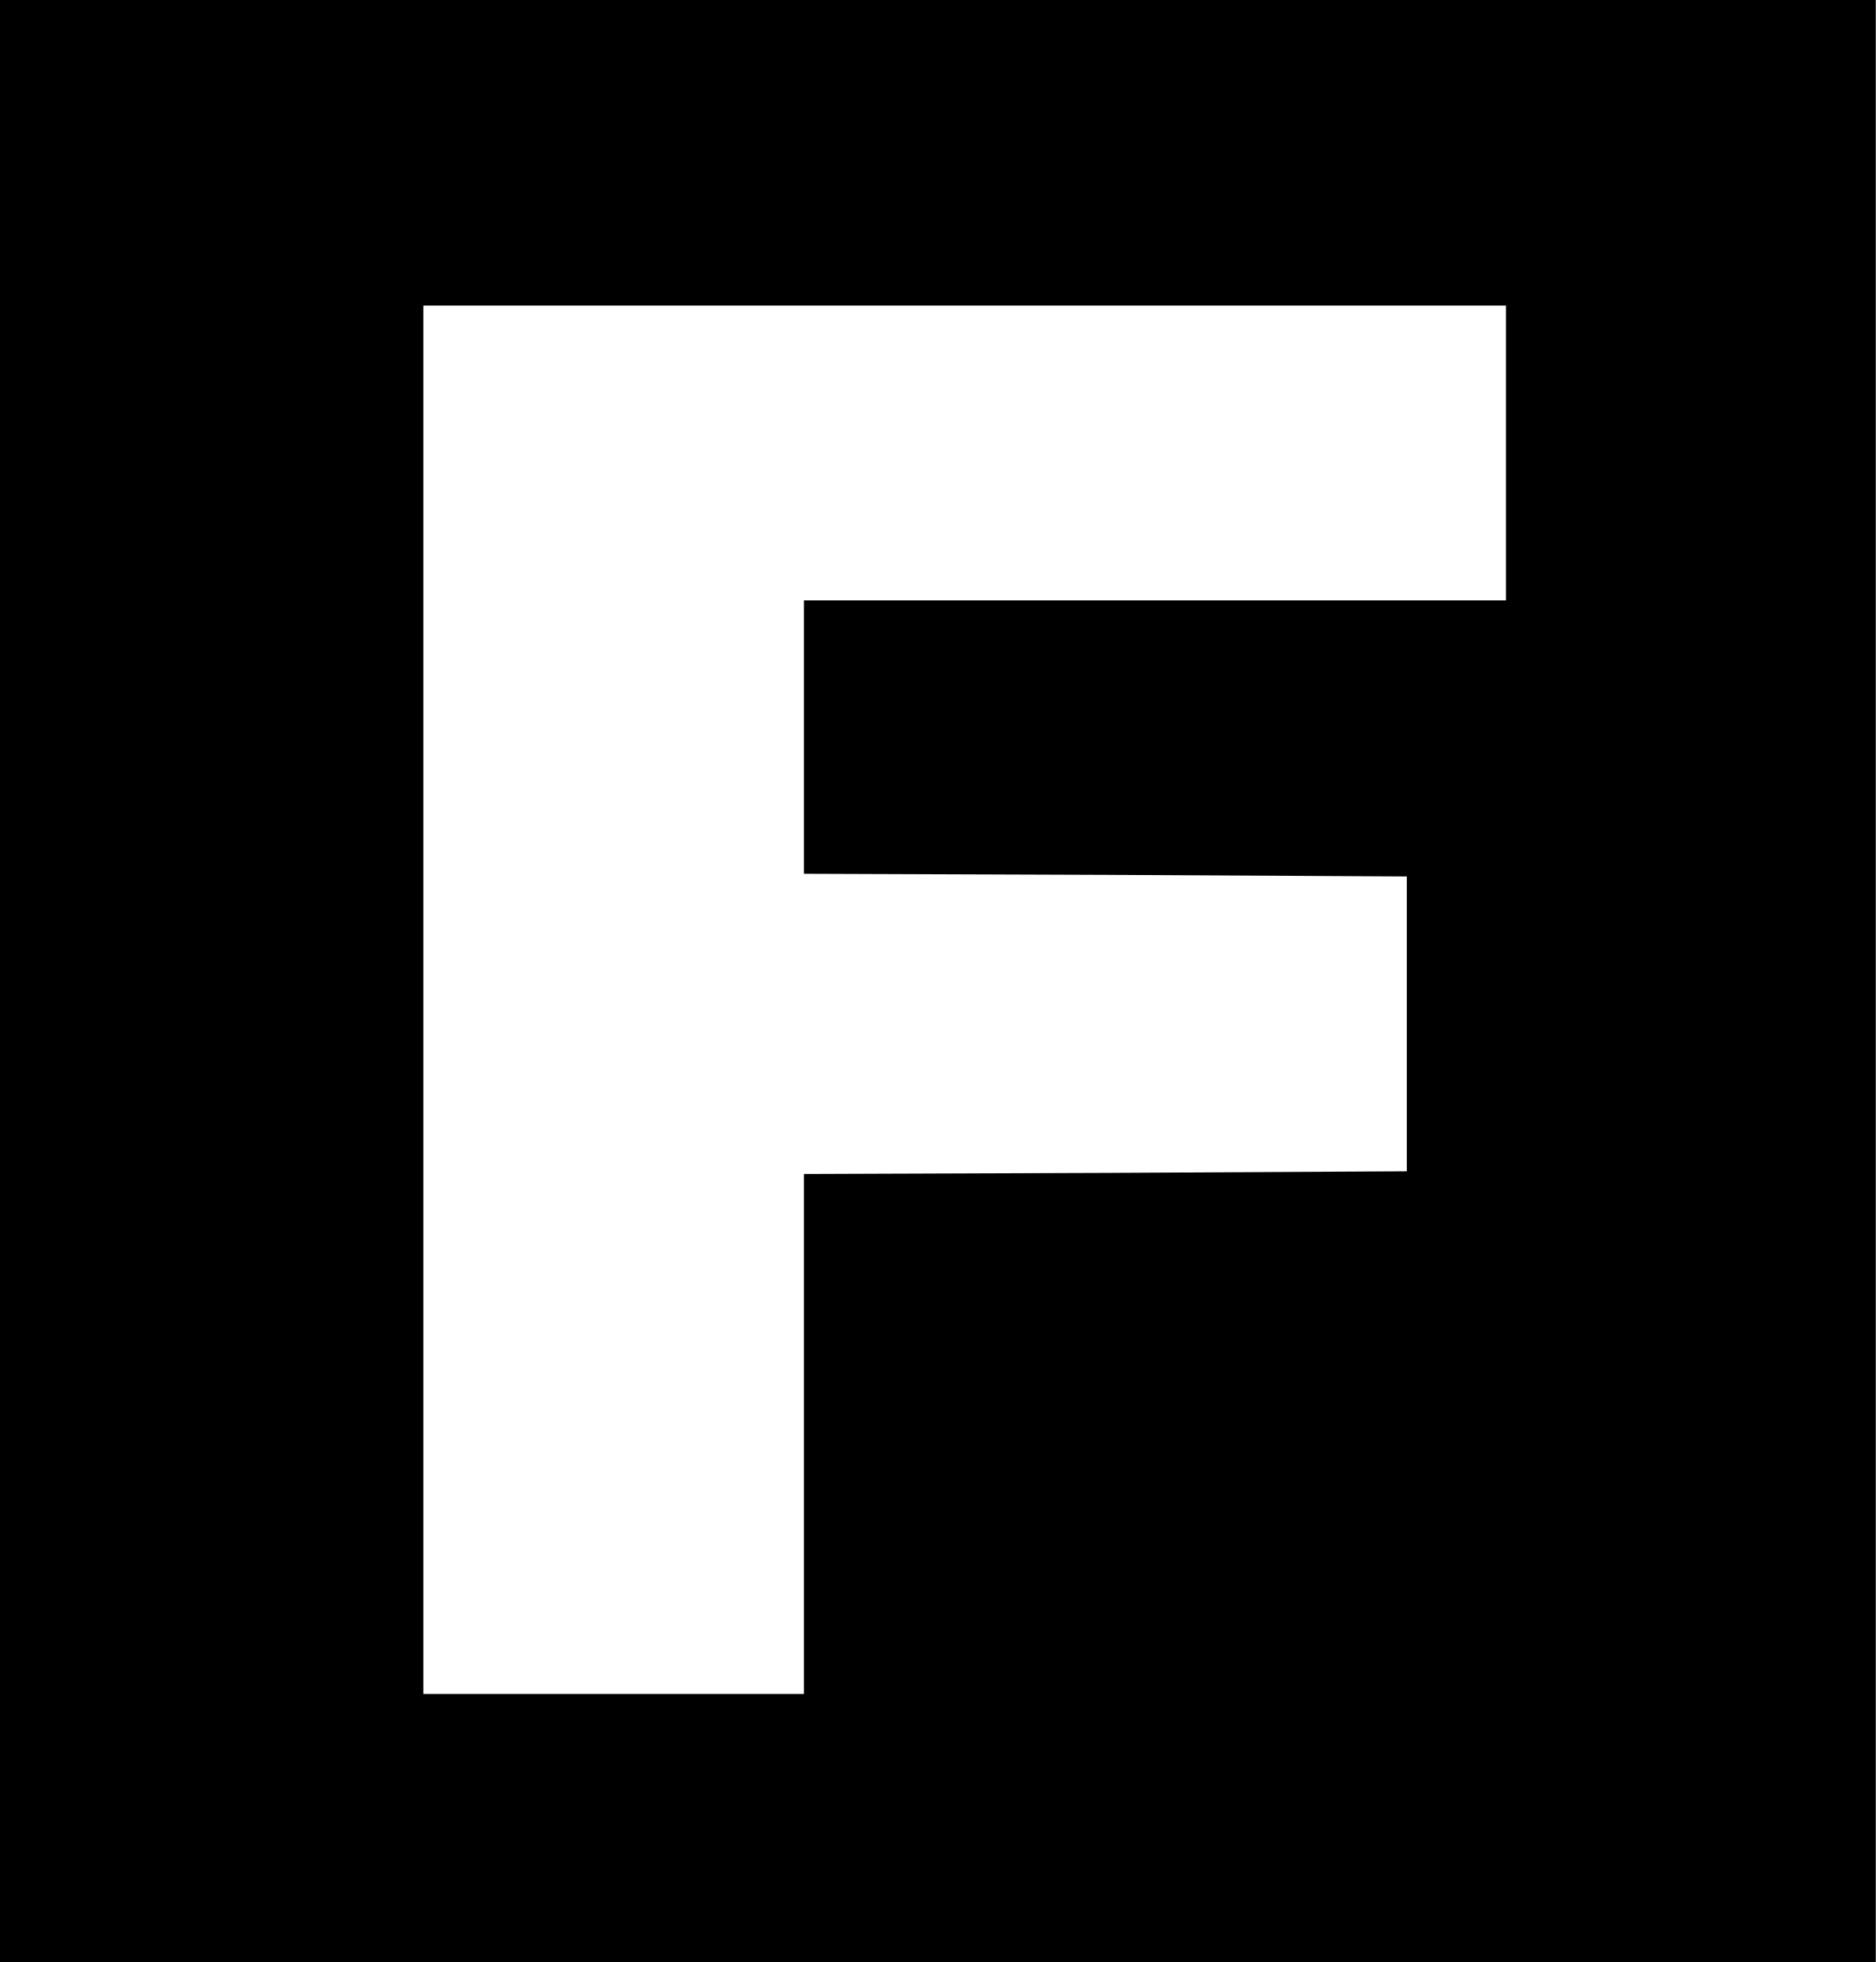
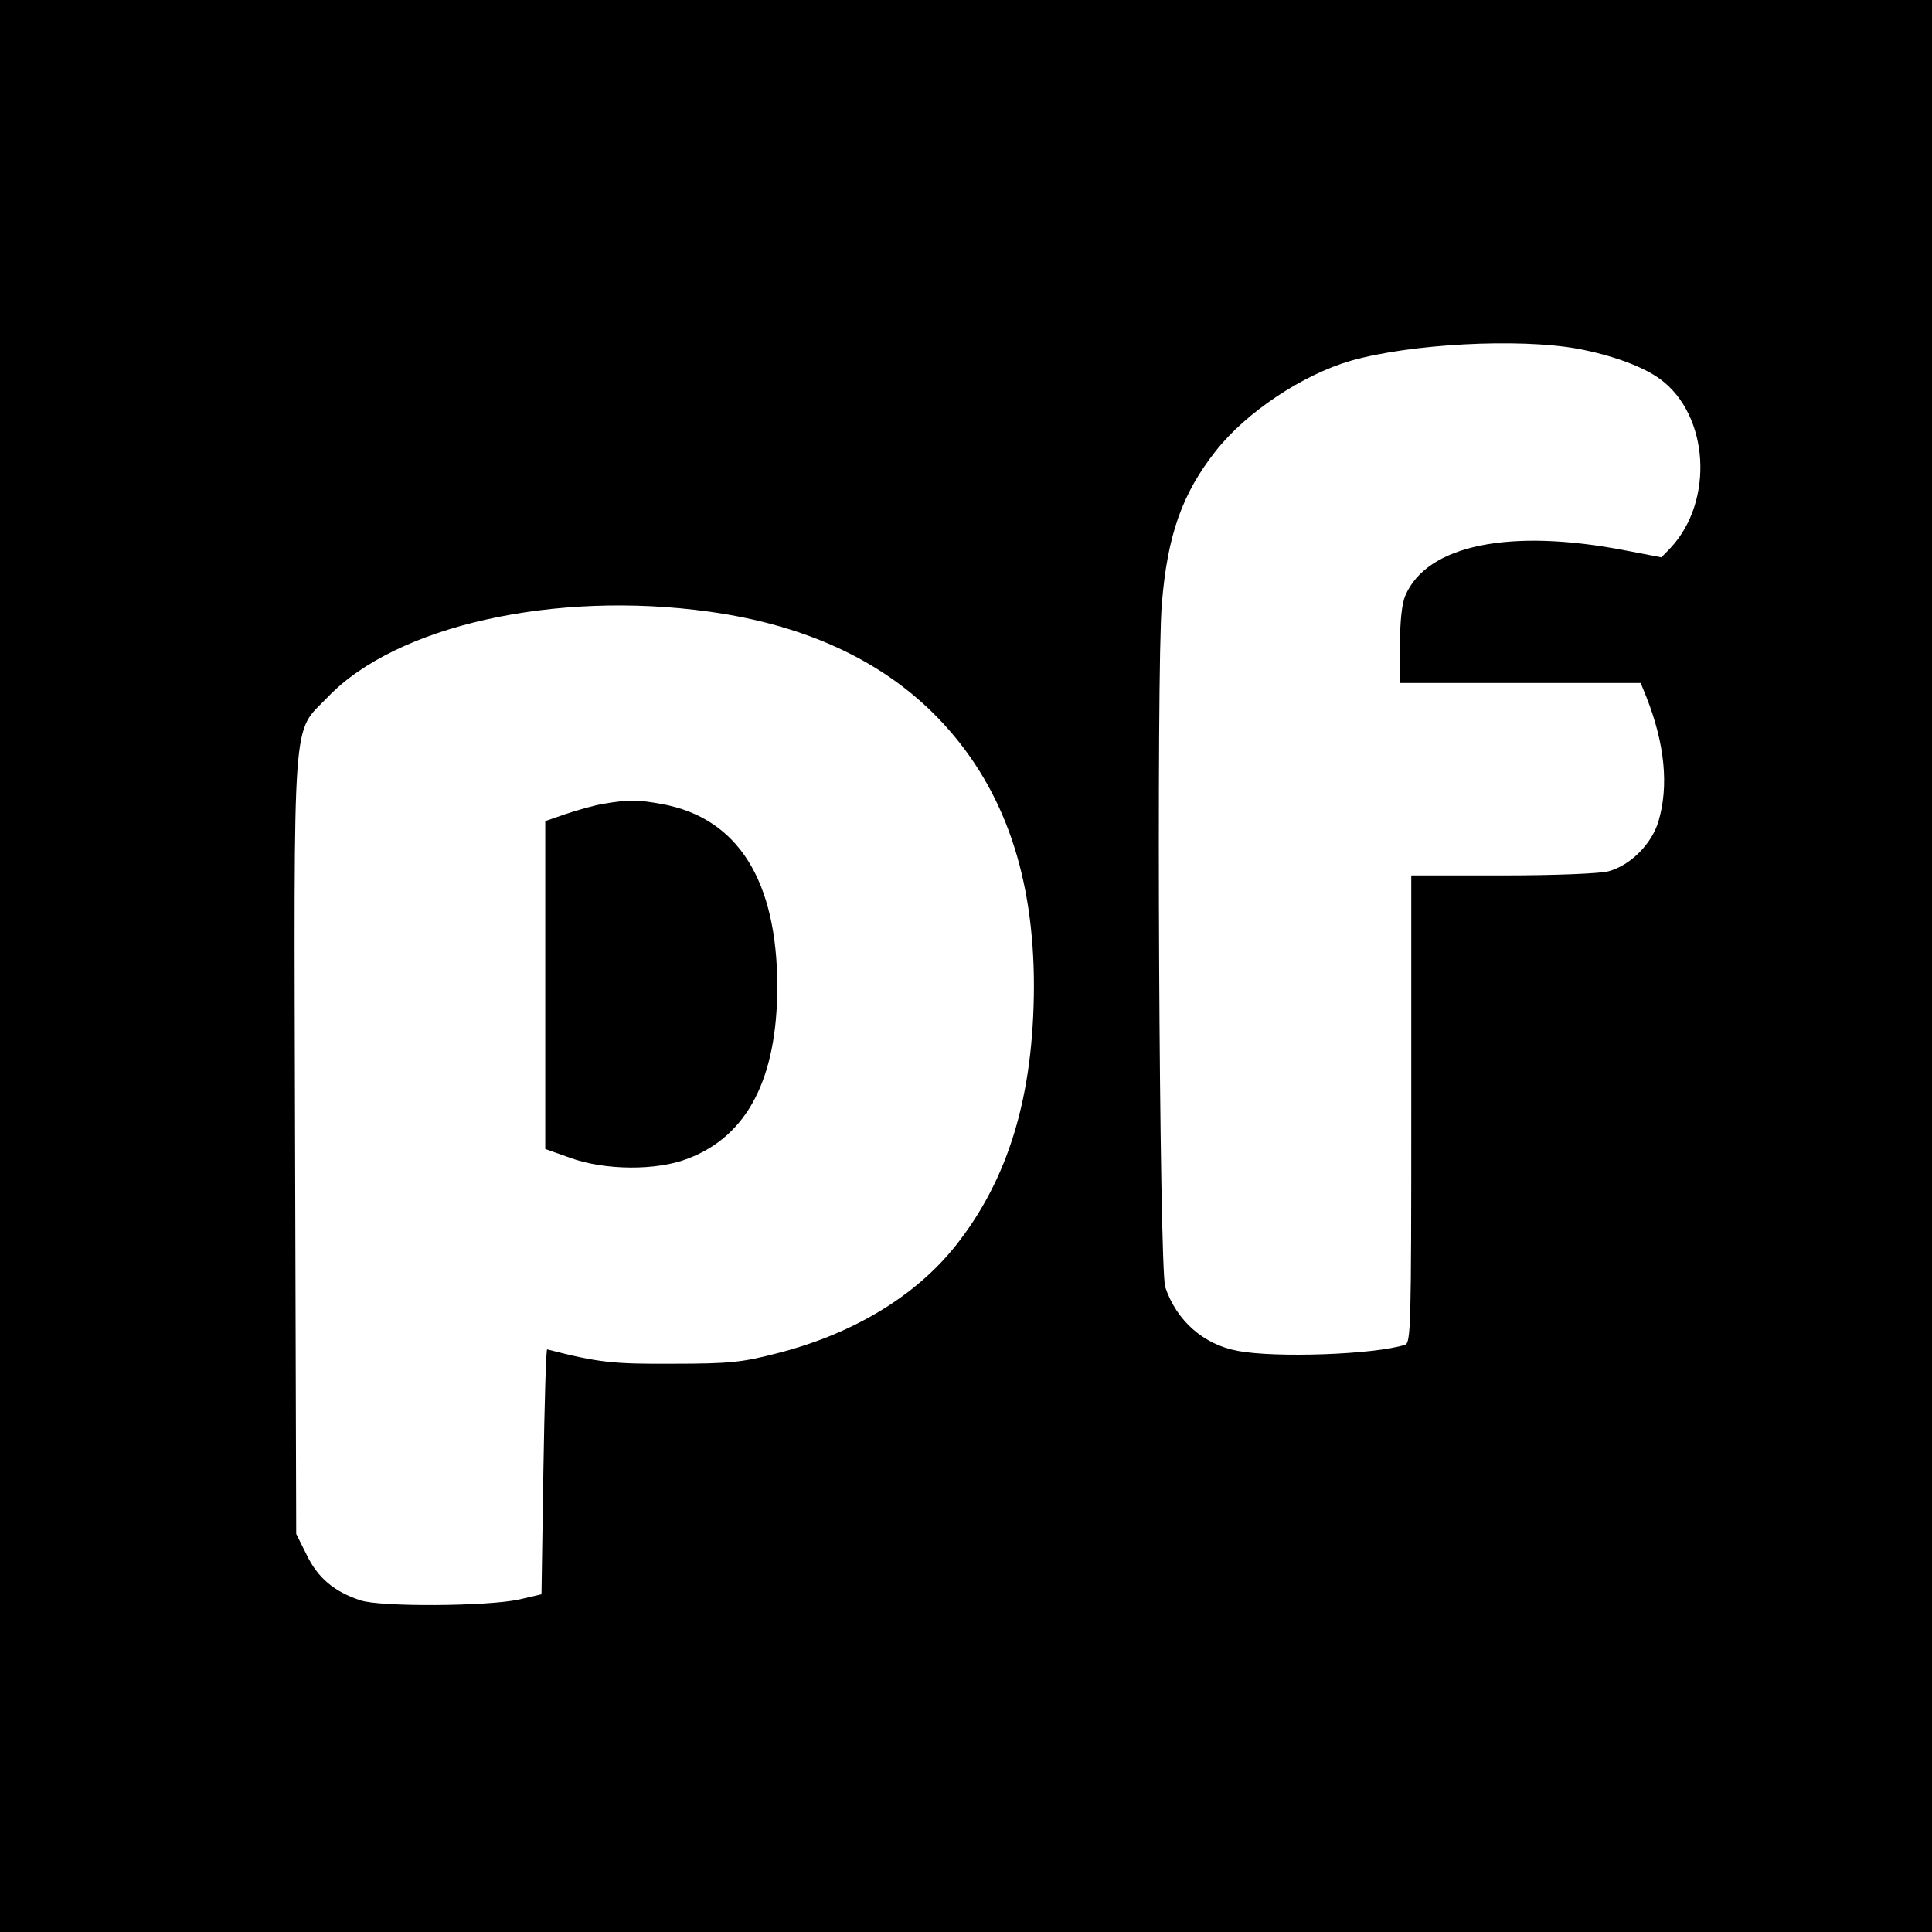
- <svg xmlns="http://www.w3.org/2000/svg" version="1.0" width="350pt" height="366pt" viewBox="0 0 350 366" preserveAspectRatio="xMidYMid meet">
-   <g transform="translate(0,366) scale(0.1,-0.1)" fill="#000000" stroke="none">
-     <path d="M0 1830 l0 -1830 1750 0 1750 0 0 1830 0 1830 -1750 0 -1750 0 0 -1830z m2810 985 l0 -275 -655 0 -655 0 0 -255 0 -255 563 -2 562 -3 0 -275 0 -275 -562 -3 -563 -2 0 -485 0 -485 -355 0 -355 0 0 1295 0 1295 1010 0 1010 0 0 -275z" />
+ <svg xmlns="http://www.w3.org/2000/svg" version="1.0" width="512pt" height="512pt" viewBox="0 0 512 512" preserveAspectRatio="xMidYMid meet">
+   <g transform="translate(0,512) scale(0.1,-0.1)" fill="#000000" stroke="none">
+     <path d="M0 2560 l0 -2560 2560 0 2560 0 0 2560 0 2560 -2560 0 -2560 0 0 -2560z m4180 1636 c91 -17 174 -47 220 -81 129 -95 143 -322 28 -446 l-25 -26 -94 18 c-307 60 -528 15 -585 -120 -9 -21 -14 -69 -14 -132 l0 -99 319 0 319 0 15 -37 c49 -124 60 -236 32 -330 -18 -60 -74 -116 -132 -132 -22 -6 -140 -11 -280 -11 l-243 0 0 -619 c0 -581 -1 -620 -17 -625 -82 -26 -343 -35 -443 -16 -91 17 -162 80 -192 169 -16 48 -24 1630 -9 1811 15 183 54 292 143 405 80 102 230 202 358 239 158 45 443 60 600 32z m-2300 -697 c266 -37 475 -138 622 -299 160 -175 238 -403 238 -694 -1 -291 -67 -510 -208 -688 -107 -134 -273 -234 -475 -285 -89 -23 -123 -27 -272 -27 -161 -1 -199 3 -335 38 -3 0 -7 -145 -10 -324 l-5 -325 -60 -14 c-83 -18 -367 -20 -420 -2 -70 23 -113 60 -142 120 l-28 56 -3 1024 c-3 1178 -9 1094 86 1193 181 190 602 284 1012 227z" />
+     <path d="M1600 2990 c-25 -4 -70 -17 -100 -27 l-55 -19 0 -435 0 -434 65 -23 c92 -34 231 -35 314 -2 157 60 235 212 236 453 0 283 -104 449 -305 486 -65 12 -89 12 -155 1z" />
  </g>
</svg>
